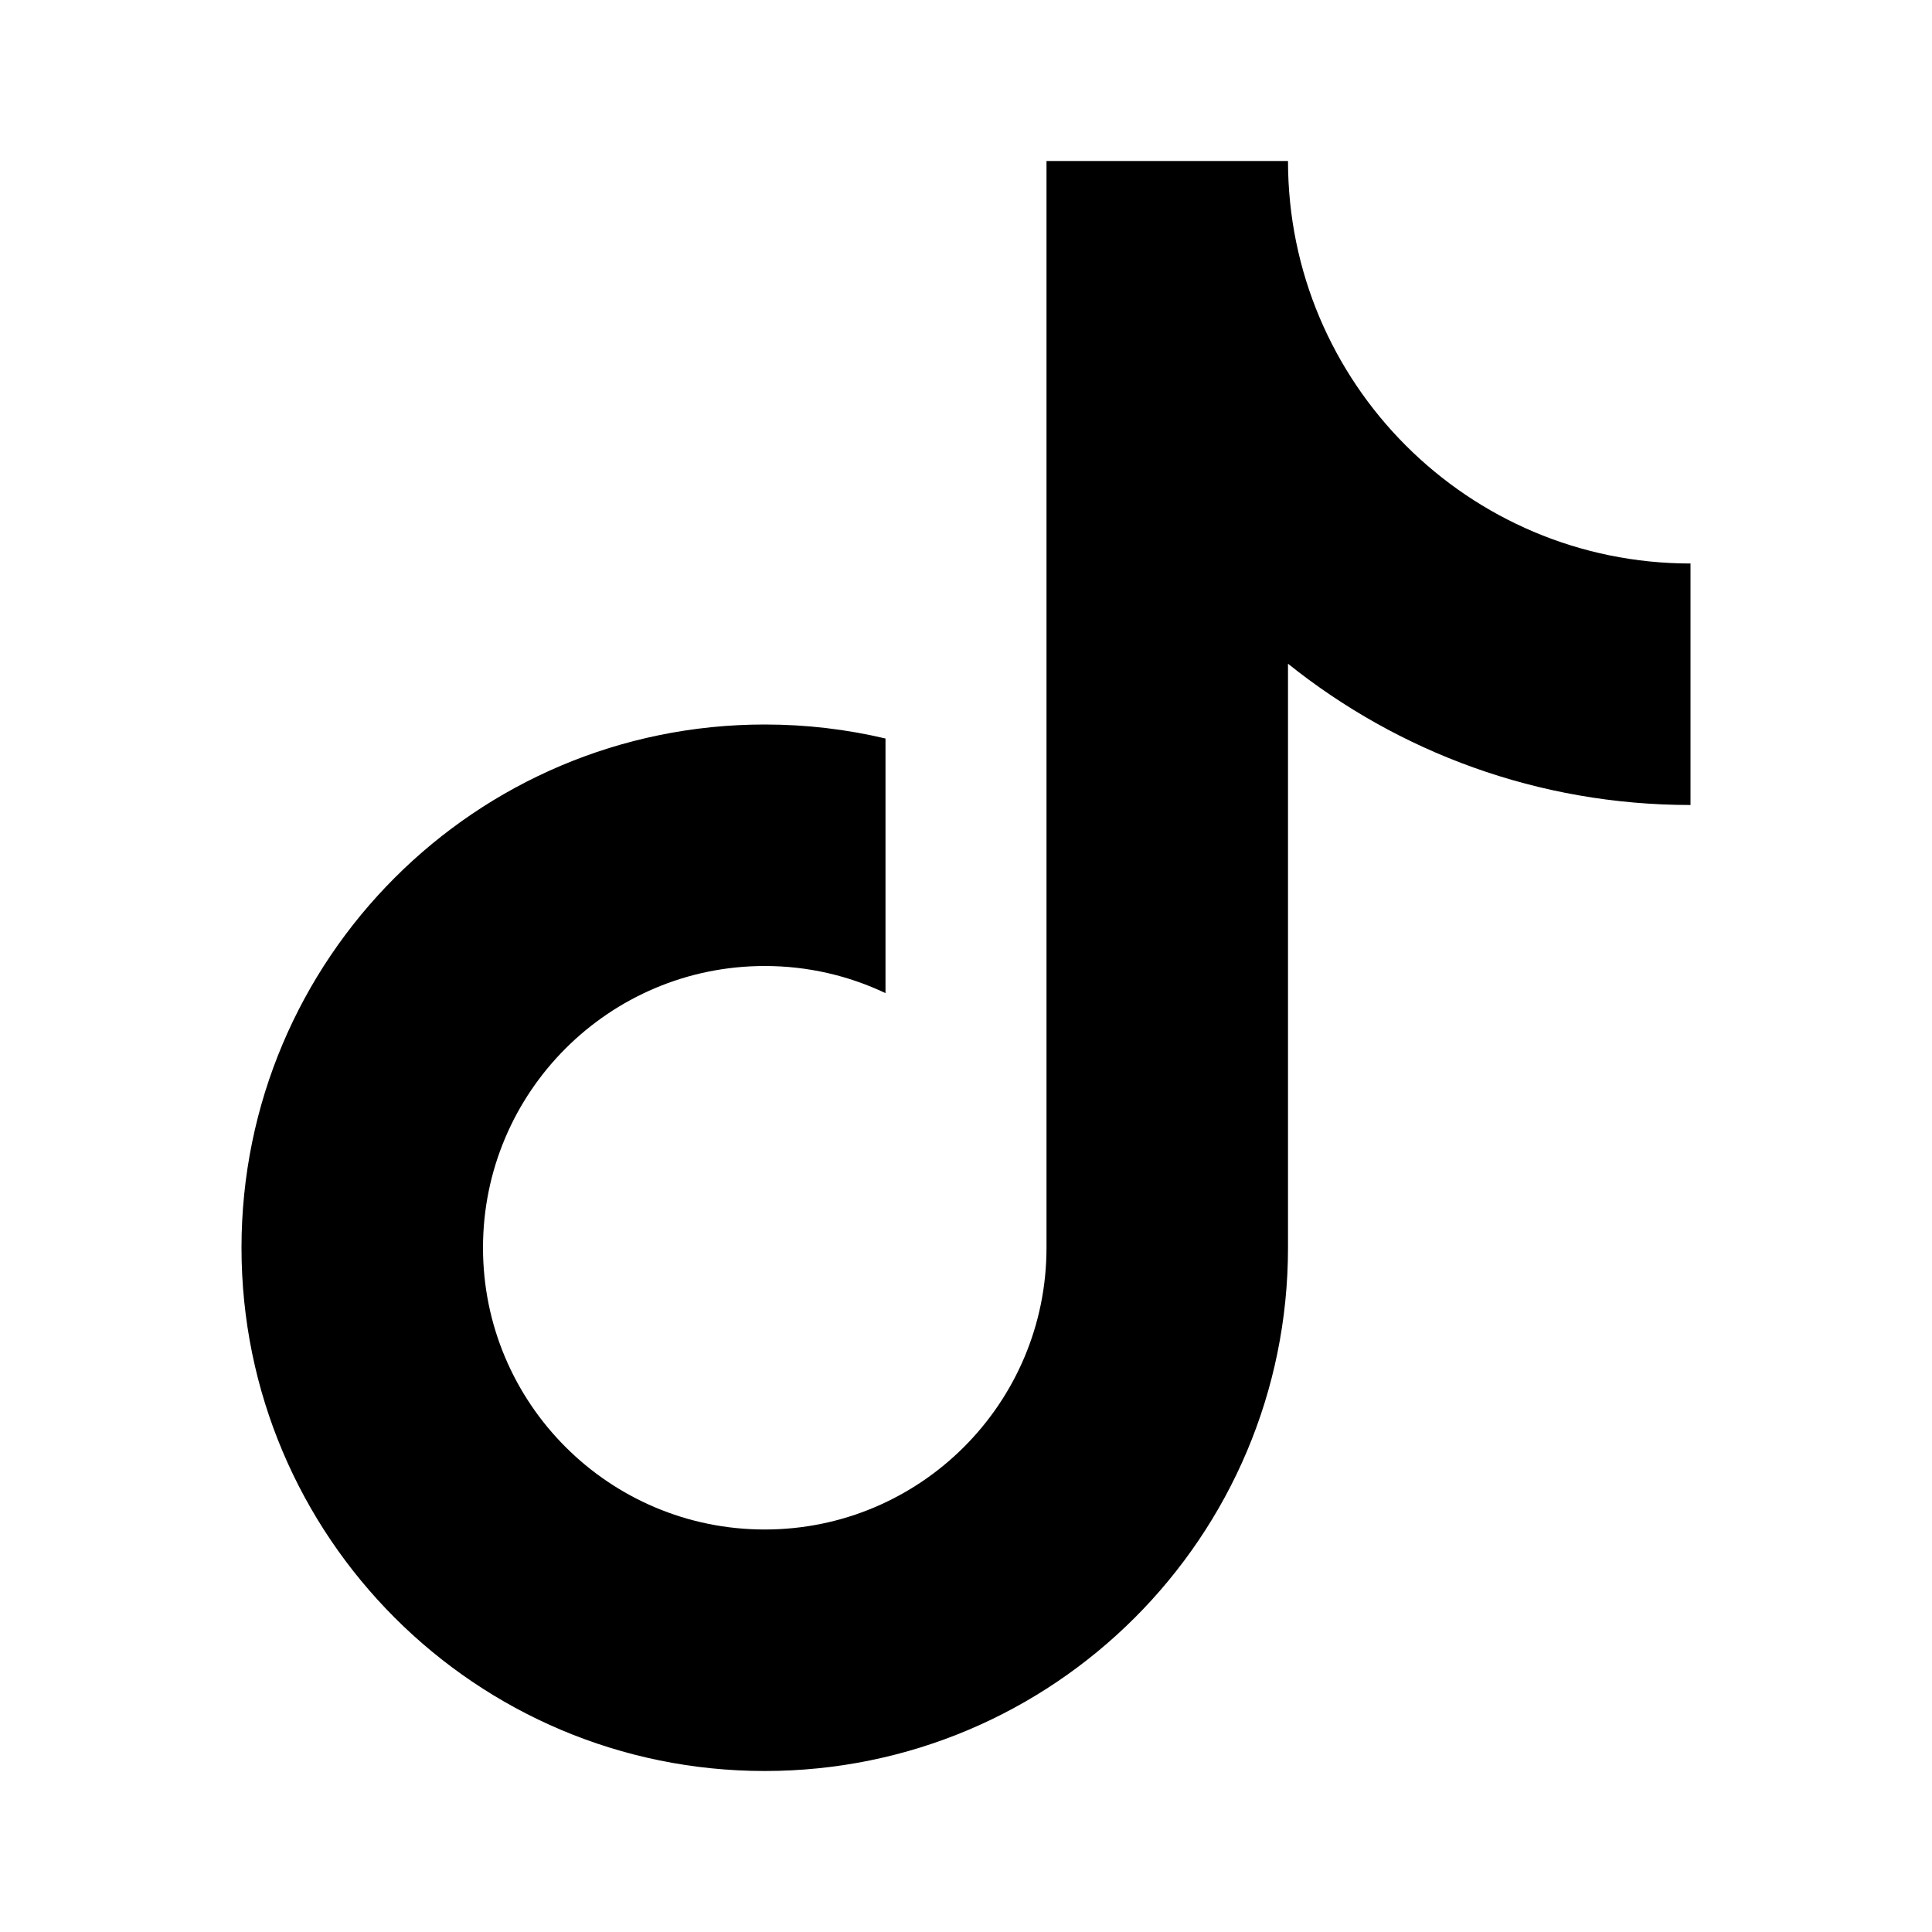
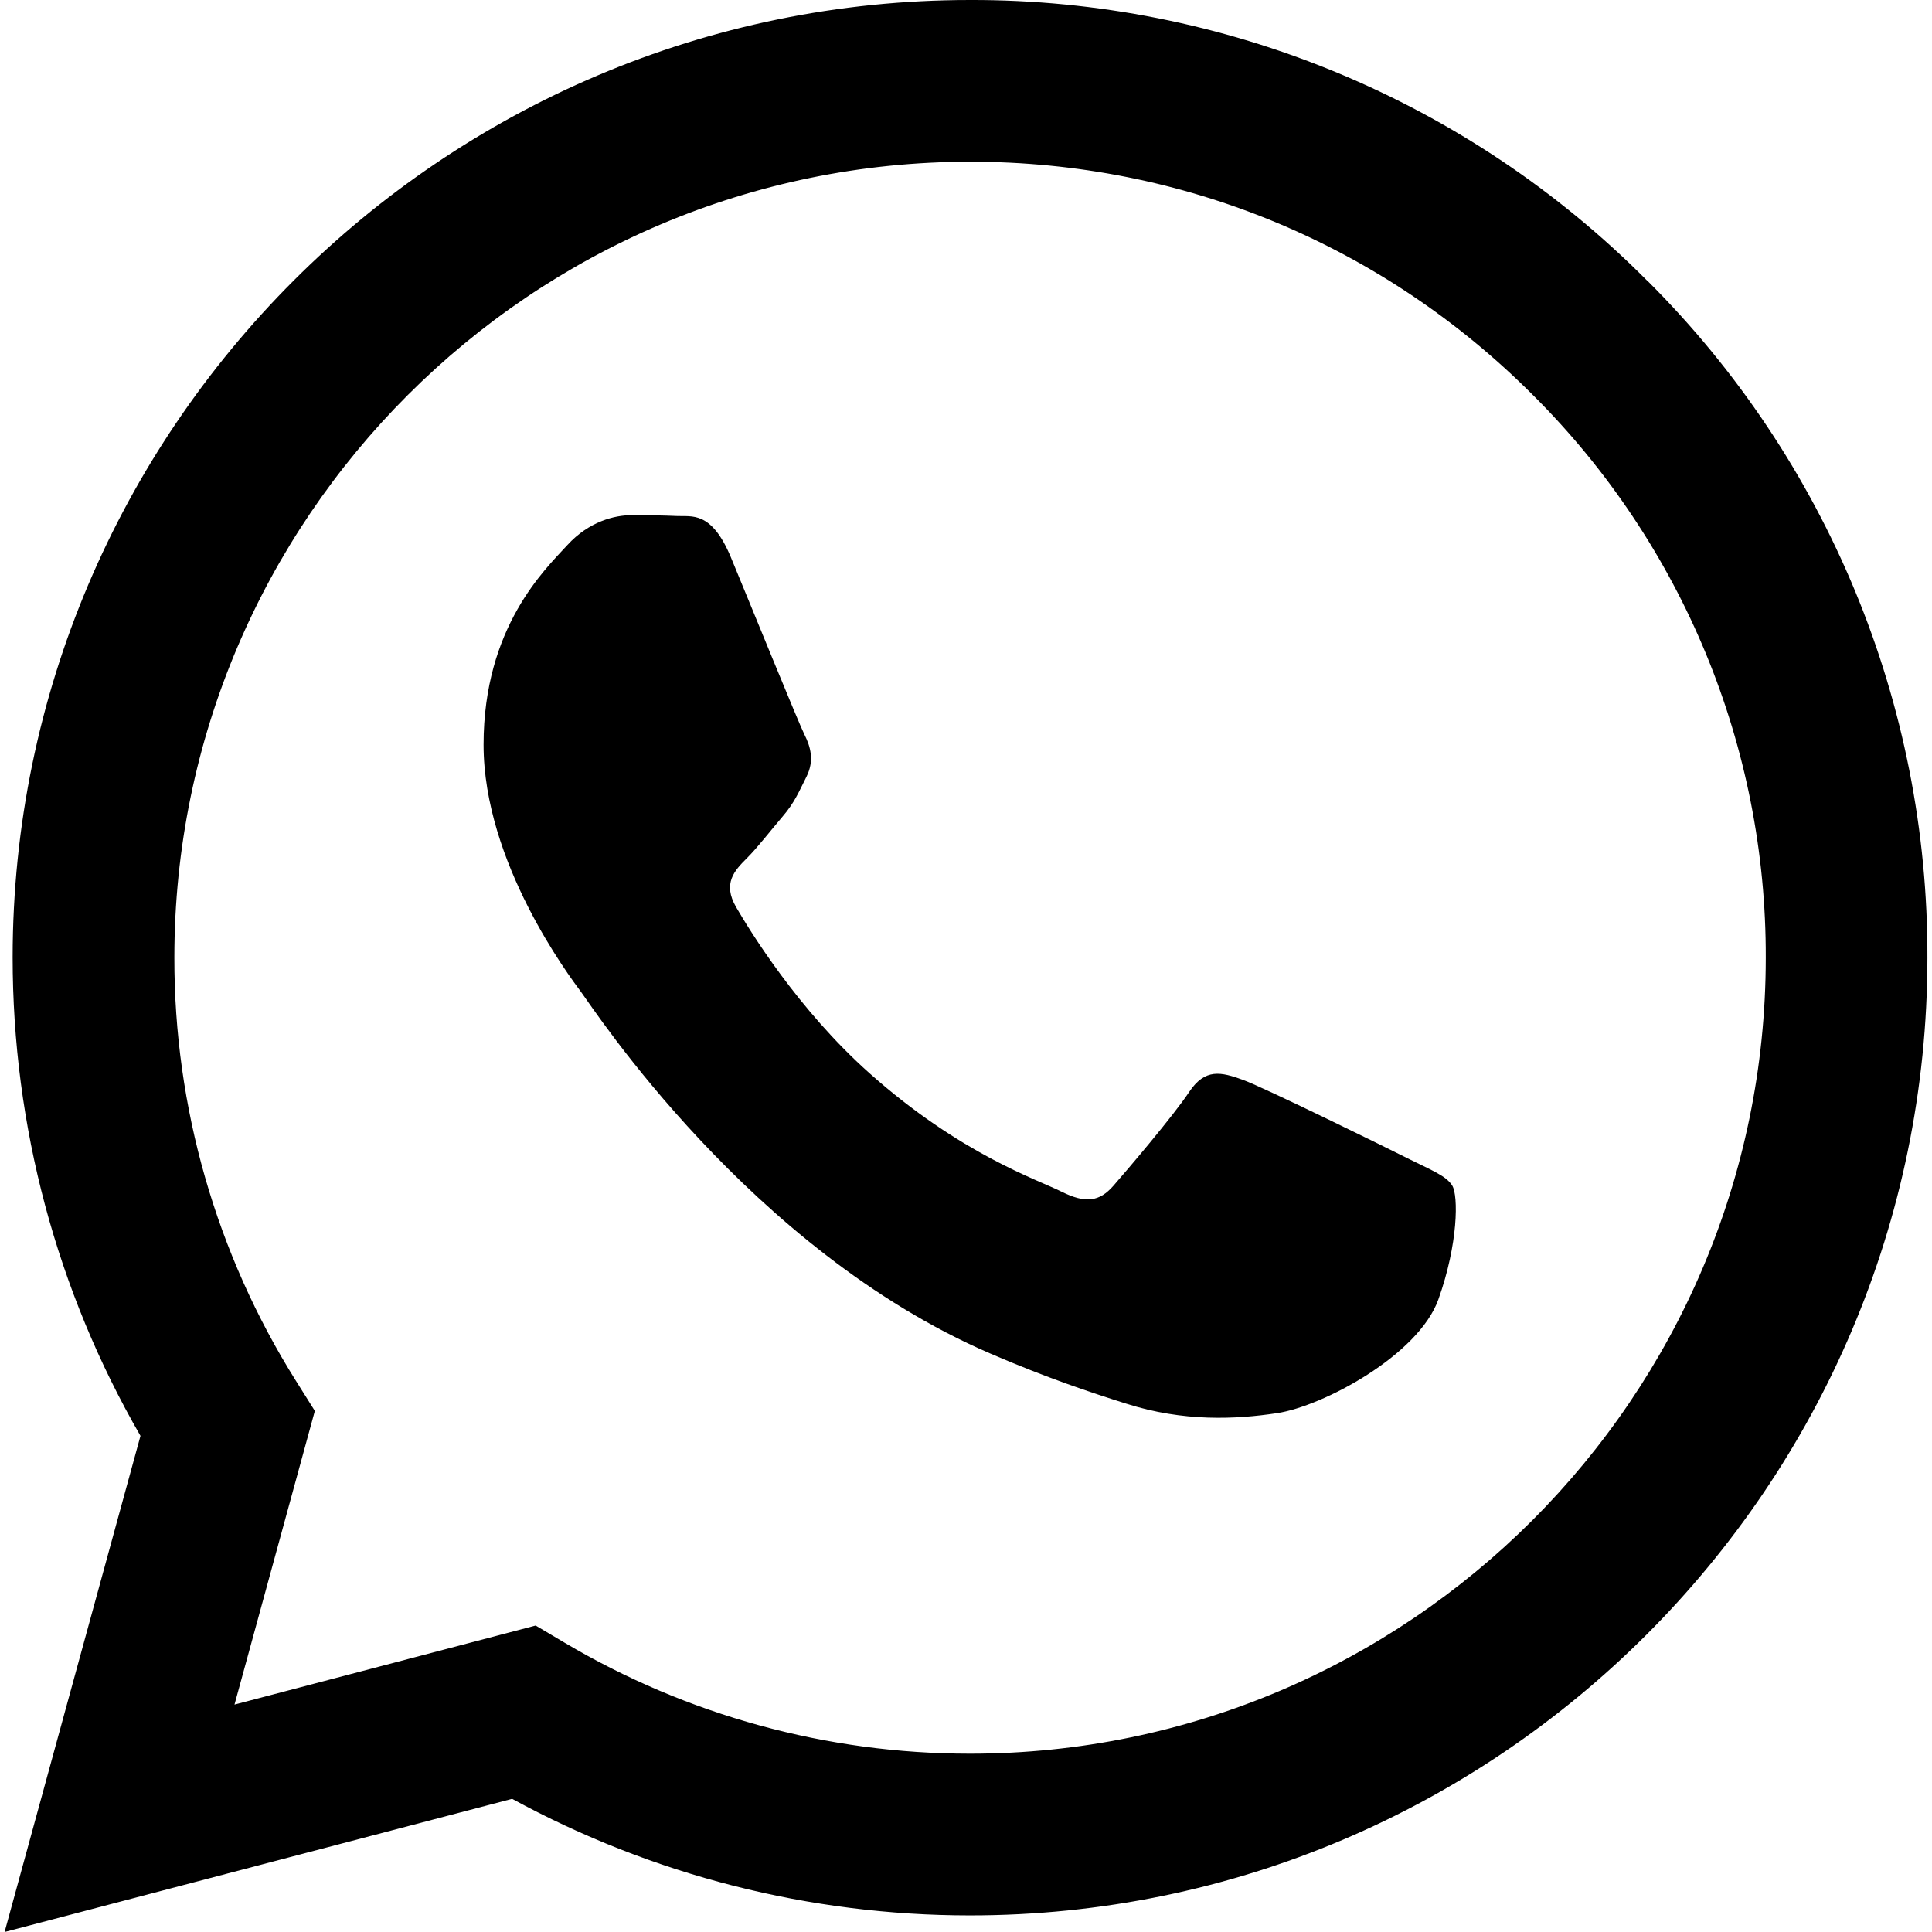
<svg xmlns="http://www.w3.org/2000/svg" viewBox="0 0 24 24" fill="currentColor">
-   <path d="M16 8.245V15.5C16 19.09 13.09 22 9.5 22C5.91 22 3 19.09 3 15.5C3 11.91 5.91 9 9.5 9C10.016 9 10.518 9.06 11 9.174V12.337C10.545 12.121 10.037 12 9.5 12C7.567 12 6 13.567 6 15.5C6 17.433 7.567 19 9.5 19C11.433 19 13 17.433 13 15.5V2H16C16 4.761 18.239 7 21 7V10C19.108 10 17.37 9.343 16 8.245Z" />
+   <path d="M17.472 14.382c-.297-.149-1.758-.867-2.03-.967-.273-.099-.471-.148-.67.15-.197.297-.767.966-.94 1.164-.173.199-.347.223-.644.075-.297-.15-1.255-.463-2.39-1.475-.883-.788-1.48-1.761-1.653-2.059-.173-.297-.018-.458.13-.606.134-.133.298-.347.446-.52.149-.174.198-.298.298-.497.099-.198.05-.371-.025-.52-.075-.149-.669-1.612-.916-2.207-.242-.579-.487-.5-.669-.51-.173-.008-.371-.01-.57-.01-.198 0-.52.074-.792.372-.272.297-1.04 1.016-1.04 2.479 0 1.462 1.065 2.875 1.213 3.074.149.198 2.096 3.2 5.077 4.487.709.306 1.262.489 1.694.625.712.227 1.36.195 1.871.118.571-.085 1.758-.719 2.006-1.413.248-.694.248-1.289.173-1.413-.074-.124-.272-.198-.57-.347m-5.421 7.403h-.004a9.87 9.87 0 01-5.031-1.378l-.361-.214-3.741.982.998-3.648-.235-.374a9.86 9.86 0 01-1.51-5.26c.001-5.45 4.436-9.884 9.888-9.884 2.64 0 5.122 1.03 6.988 2.898a9.825 9.825 0 012.893 6.994c-.003 5.45-4.437 9.884-9.885 9.884m8.413-18.297A11.815 11.815 0 0012.05 0C5.495 0 .16 5.335.157 11.892c0 2.096.547 4.142 1.588 5.945L.057 24l6.305-1.654a11.882 11.882 0 005.683 1.448h.005c6.554 0 11.89-5.335 11.893-11.893A11.821 11.821 0 0020.465 3.488" />
</svg>
